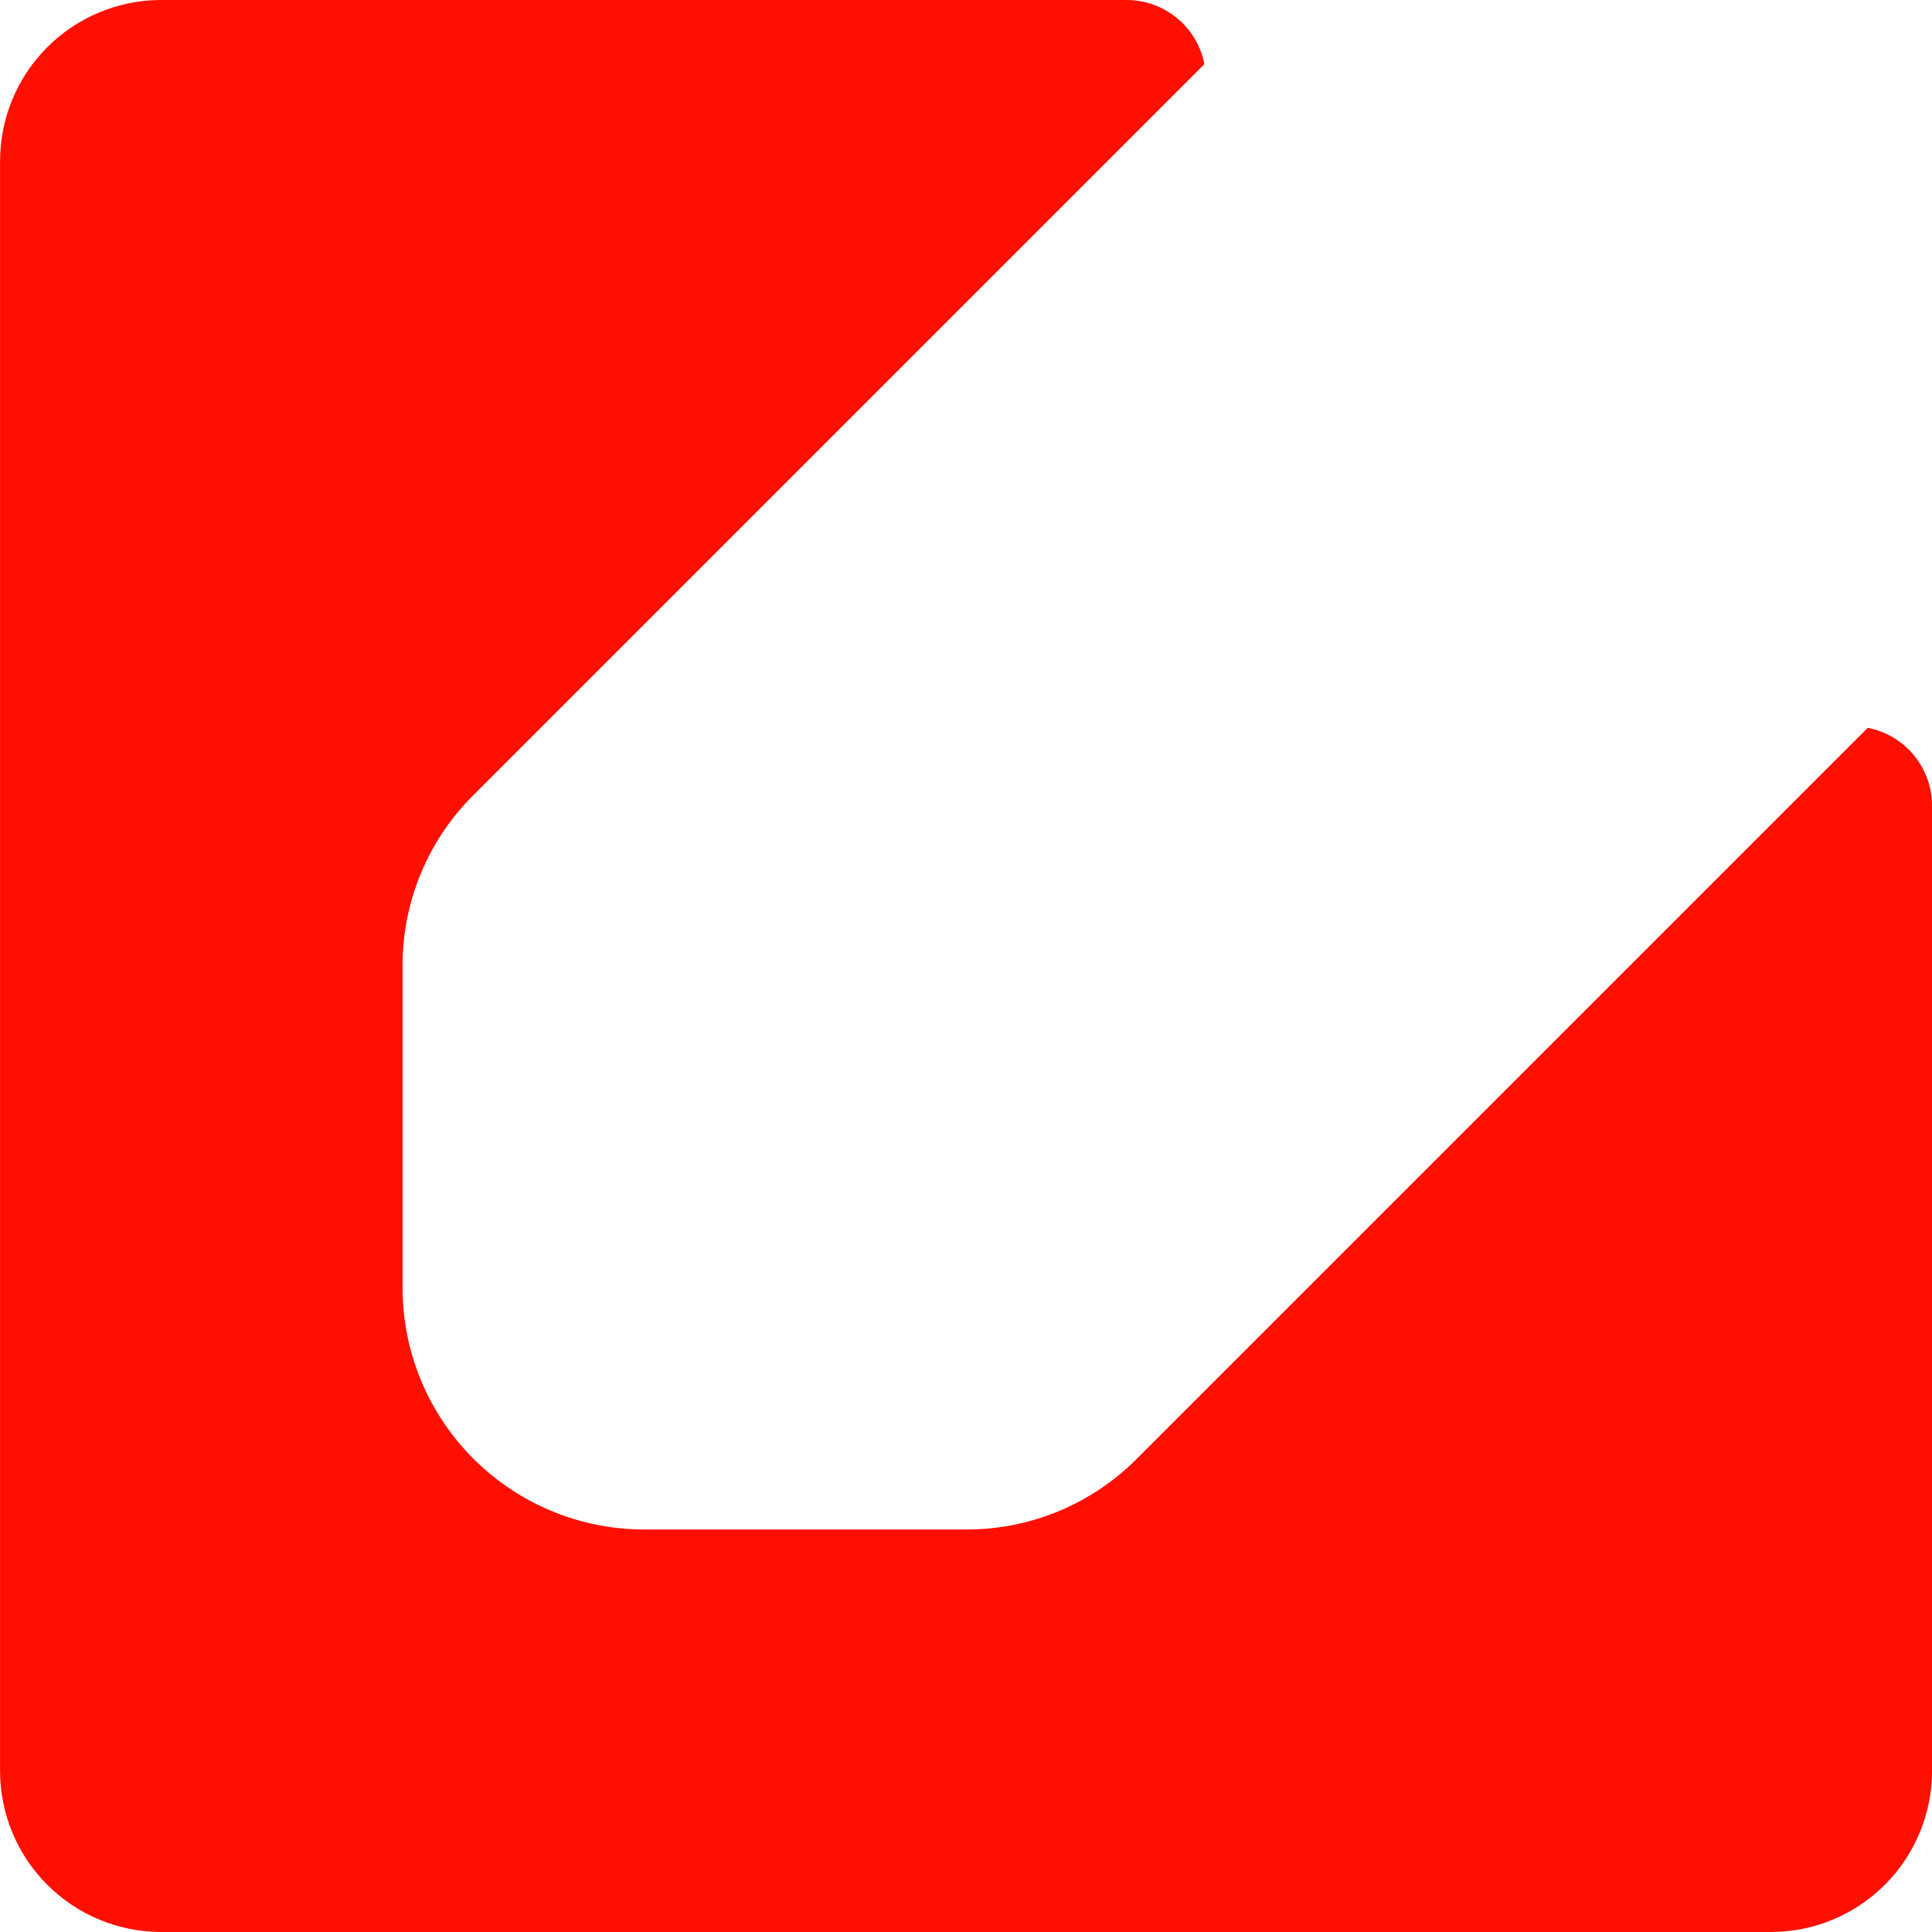
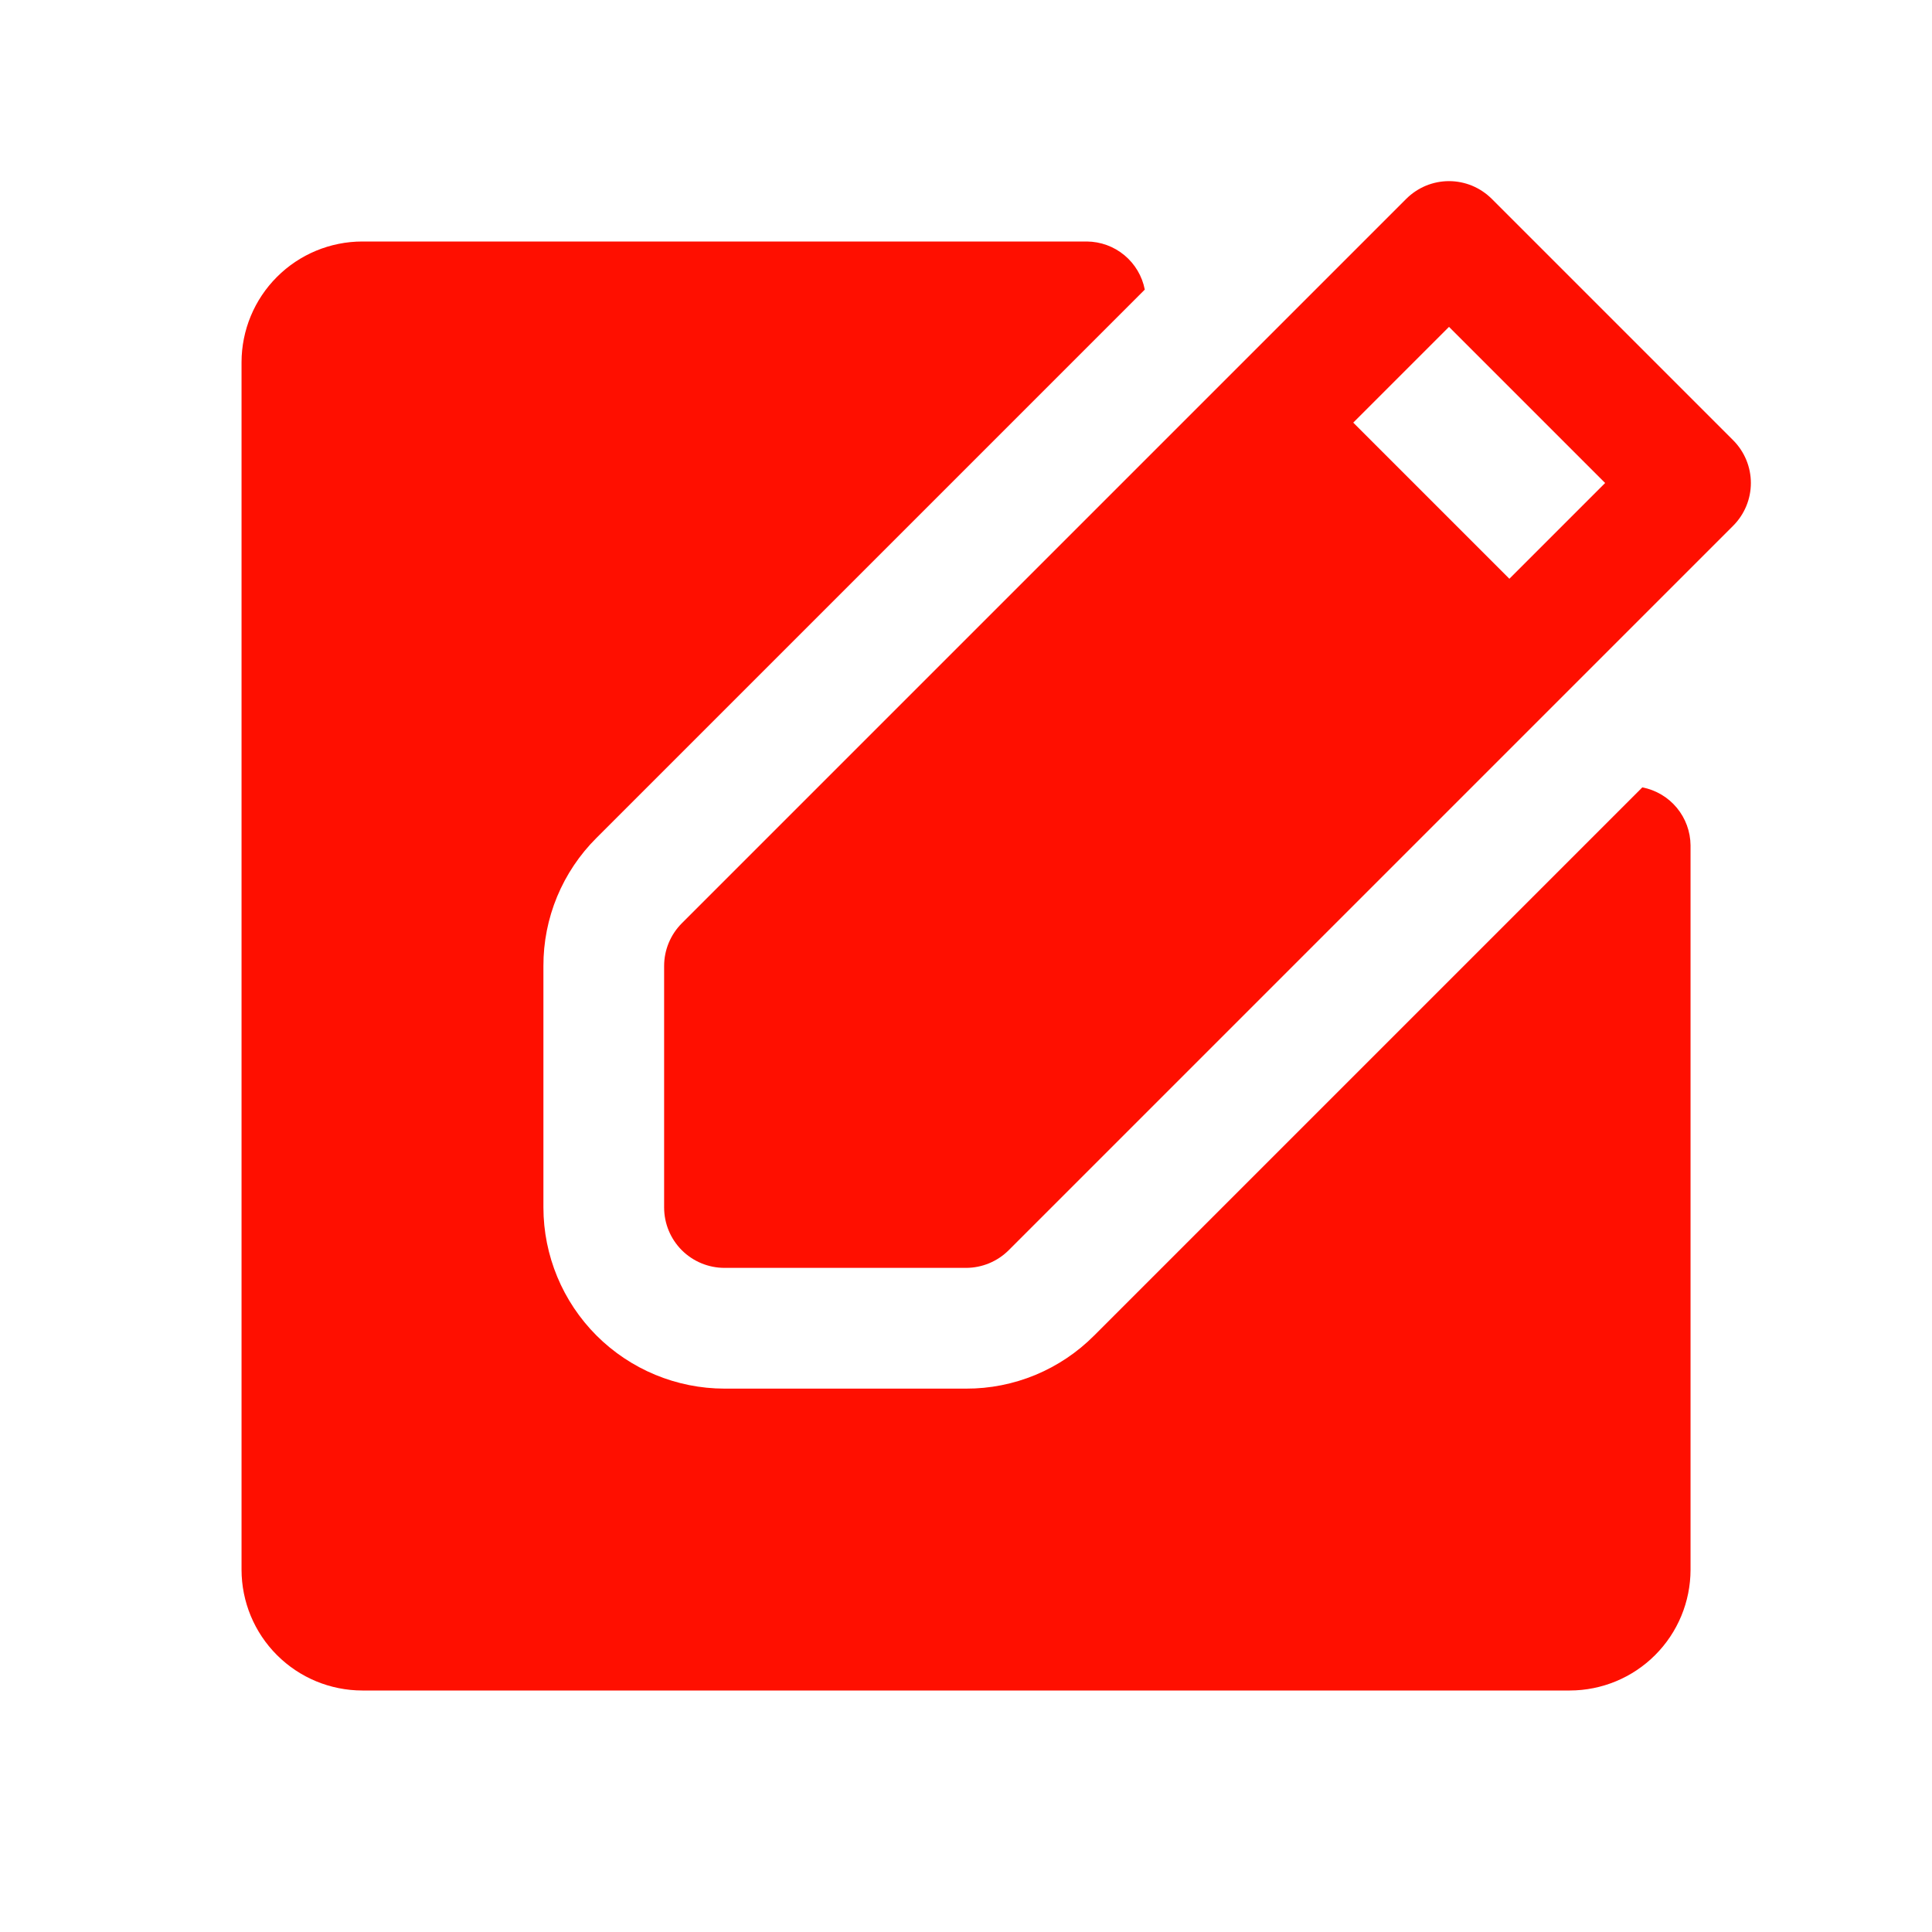
- <svg xmlns="http://www.w3.org/2000/svg" width="36" height="36" viewBox="0 0 36 36" fill="none">
-   <path d="M34.803 13.562L21.183 27.182C20.766 27.601 20.27 27.933 19.724 28.16C19.178 28.386 18.592 28.502 18.001 28.5H12.001C10.808 28.499 9.664 28.024 8.82 27.18C7.977 26.337 7.502 25.193 7.501 24V18C7.499 17.409 7.615 16.823 7.841 16.277C8.067 15.731 8.4 15.235 8.819 14.818L22.442 1.195C22.377 0.86 22.198 0.559 21.936 0.341C21.674 0.123 21.345 0.003 21.004 0H3.001C2.206 0.001 1.443 0.317 0.881 0.88C0.318 1.442 0.002 2.205 0.001 3V33C0.002 33.795 0.318 34.558 0.881 35.12C1.443 35.683 2.206 35.999 3.001 36H33.001C33.796 35.999 34.559 35.683 35.121 35.12C35.684 34.558 36 33.795 36.001 33V15.002C35.998 14.66 35.877 14.33 35.659 14.068C35.441 13.805 35.138 13.627 34.803 13.562Z" fill="#FF0F00" />
+ <svg xmlns="http://www.w3.org/2000/svg" width="48" height="48" viewBox="0 0 48 48" fill="none">
+   <path d="M43.061 10.939L37.061 4.939C36.921 4.8 36.756 4.69 36.574 4.614C36.392 4.539 36.197 4.5 36 4.5C35.803 4.5 35.608 4.539 35.426 4.614C35.244 4.69 35.079 4.8 34.939 4.939L16.939 22.939C16.658 23.221 16.5 23.602 16.5 24V30C16.5 30.398 16.658 30.779 16.939 31.061C17.221 31.342 17.602 31.5 18 31.5H24C24.398 31.5 24.779 31.342 25.061 31.061L43.061 13.061C43.342 12.779 43.5 12.398 43.5 12C43.5 11.602 43.342 11.221 43.061 10.939ZM37.5 14.379L33.621 10.5L36 8.121L39.879 12L37.5 14.379Z" fill="#FF0F00" />
+   <path d="M40.803 19.562L27.183 33.182C26.766 33.601 26.27 33.933 25.724 34.16C25.178 34.386 24.592 34.502 24.001 34.5H18.001C16.808 34.499 15.664 34.024 14.82 33.181C13.977 32.337 13.502 31.193 13.501 30V24C13.499 23.409 13.615 22.823 13.841 22.277C14.068 21.731 14.4 21.235 14.819 20.818L28.442 7.195C28.377 6.86 28.198 6.559 27.936 6.341C27.674 6.123 27.345 6.003 27.004 6H9.001C8.206 6.001 7.443 6.317 6.881 6.88C6.318 7.442 6.002 8.205 6.001 9V39C6.002 39.795 6.318 40.558 6.881 41.12C7.443 41.683 8.206 41.999 9.001 42H39.001C39.796 41.999 40.559 41.683 41.121 41.12C41.684 40.558 42 39.795 42.001 39V21.002C41.998 20.66 41.877 20.33 41.659 20.068C41.441 19.805 41.138 19.627 40.803 19.562Z" fill="#FF0F00" />
</svg>
